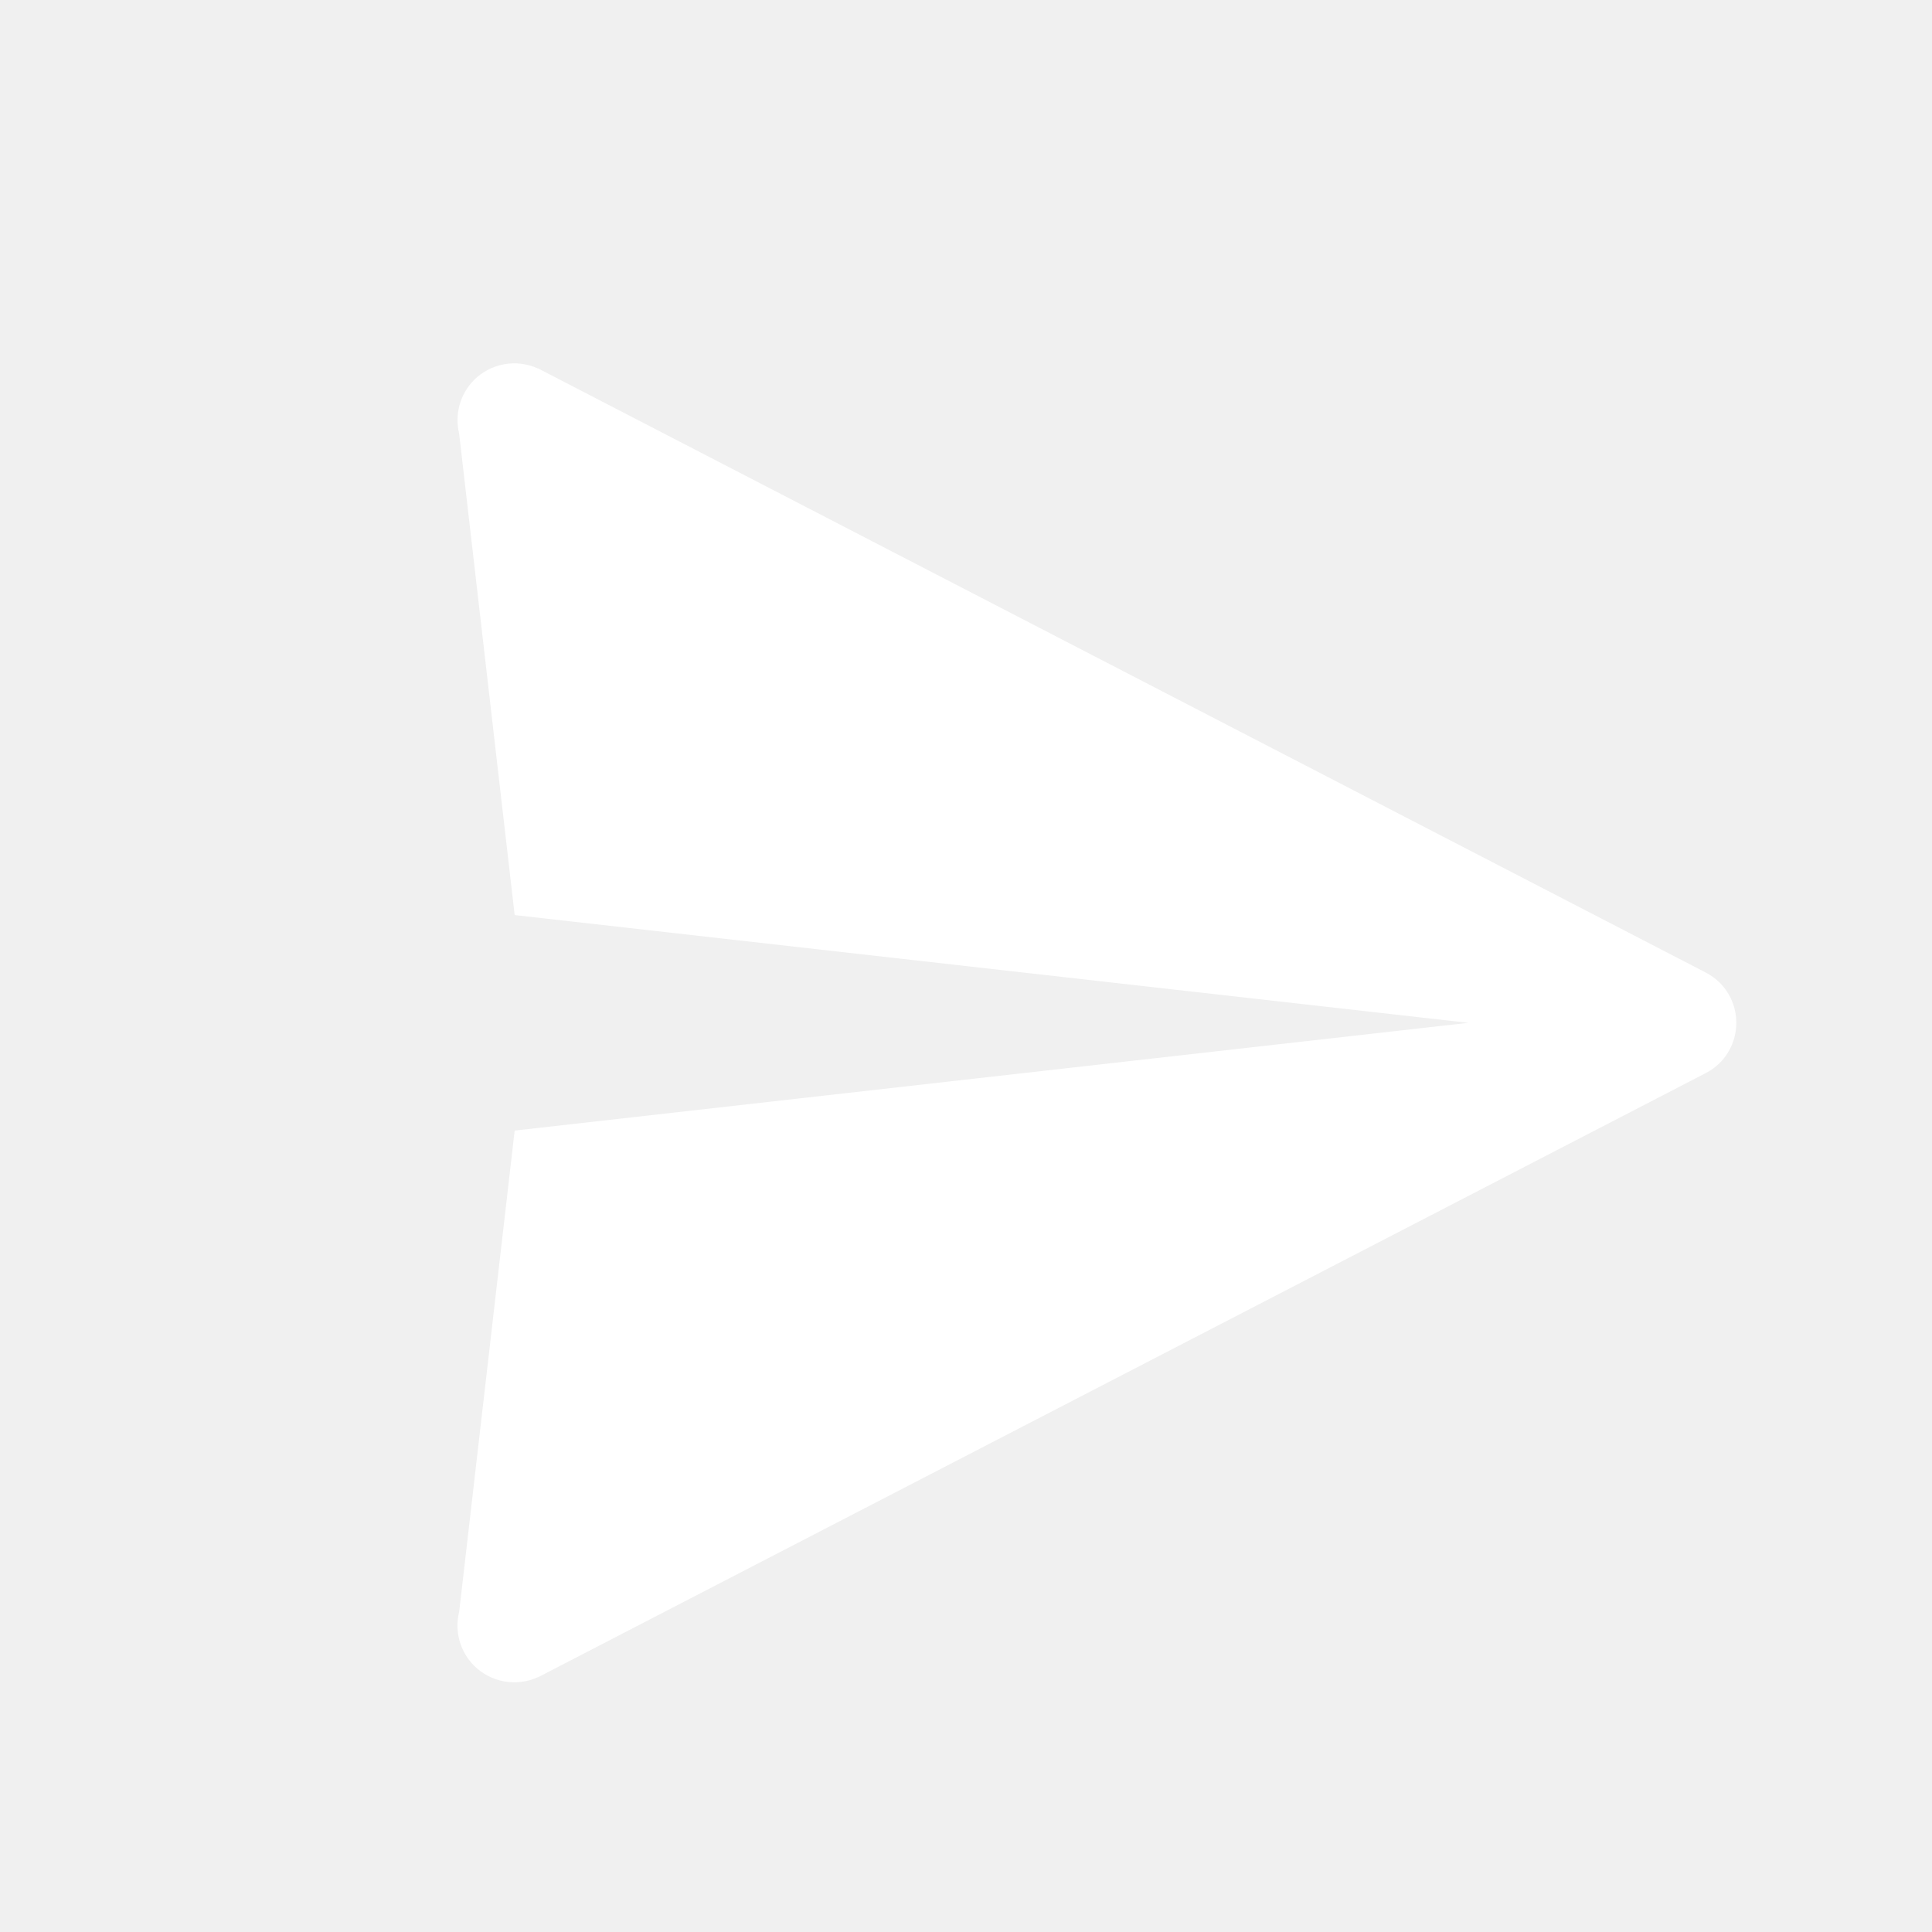
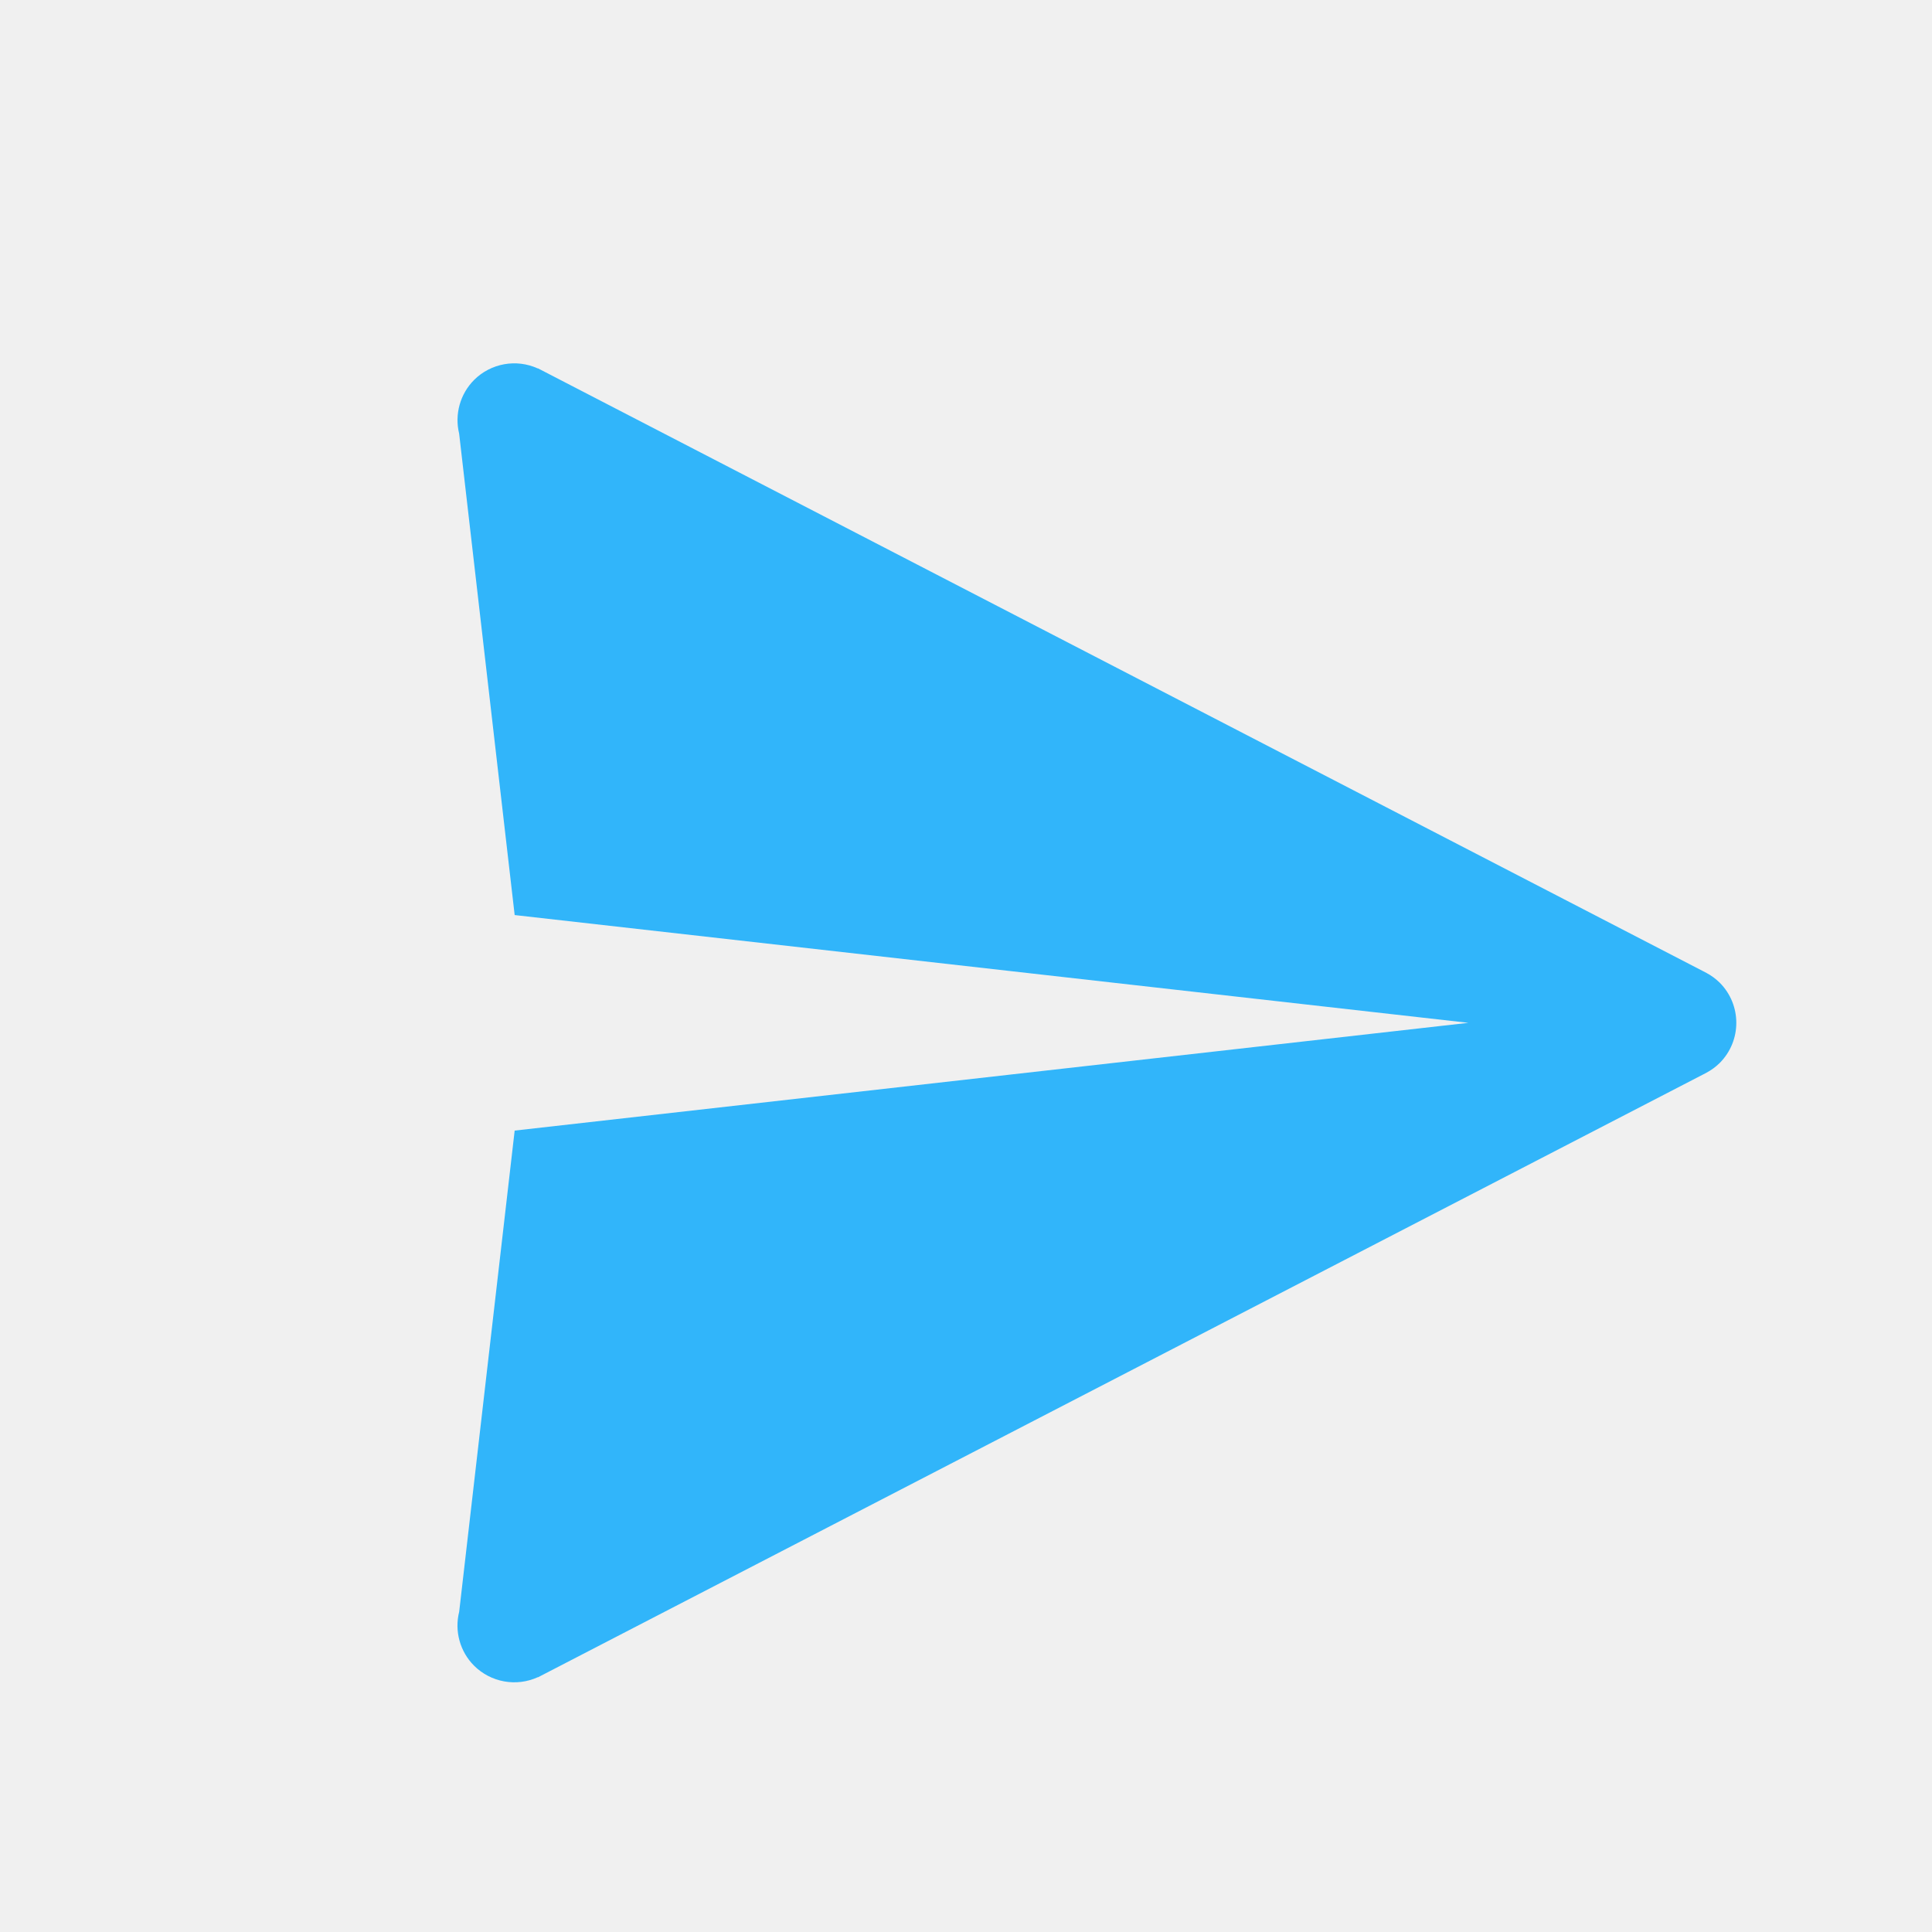
- <svg xmlns="http://www.w3.org/2000/svg" x="0px" y="0px" width="24" height="24" viewBox="0 0 34 34" fill="#fff" class="cly__qxcdzn-0 dMIsNQ">
-   <g id="Artboard" stroke="none" stroke-width="1" fill="#fff" fill-rule="evenodd">
-     <g id="icons8-email-send-(3)" transform="translate(14, 18) rotate(-315) translate(-14, -18) translate(2, 6)" fill="#fff" fill-rule="nonzero">
+ <svg xmlns="http://www.w3.org/2000/svg" x="0px" y="0px" width="24" height="24" viewBox="0 0 34 34" fill="#31B5FA" class="cly__qxcdzn-0 dMIsNQ">
+   <g id="Artboard" stroke="none" stroke-width="1" fill="#31B5FA" fill-rule="evenodd">
+     <g id="icons8-email-send-(3)" transform="translate(14, 18) rotate(-315) translate(-14, -18) translate(2, 6)" fill="#31B5FA" fill-rule="nonzero">
      <path d="M23,0 C22.904,0.001 22.809,0.015 22.717,0.043 C22.69,0.05 22.663,0.059 22.637,0.068 L0.65,7.061 L0.65,7.064 C0.26,7.21 0.001,7.583 0,8 C0.001,8.349 0.184,8.673 0.482,8.854 L7.164,14.154 L20.373,3.627 L9.846,16.836 L15.143,23.514 C15.323,23.815 15.649,24 16,24 C16.417,23.999 16.79,23.74 16.936,23.35 L16.939,23.35 L23.938,1.344 C23.945,1.324 23.951,1.304 23.957,1.283 C23.985,1.191 23.999,1.096 24,1 C24,0.448 23.552,0 23,0 Z" id="Path" />
    </g>
  </g>
</svg>
